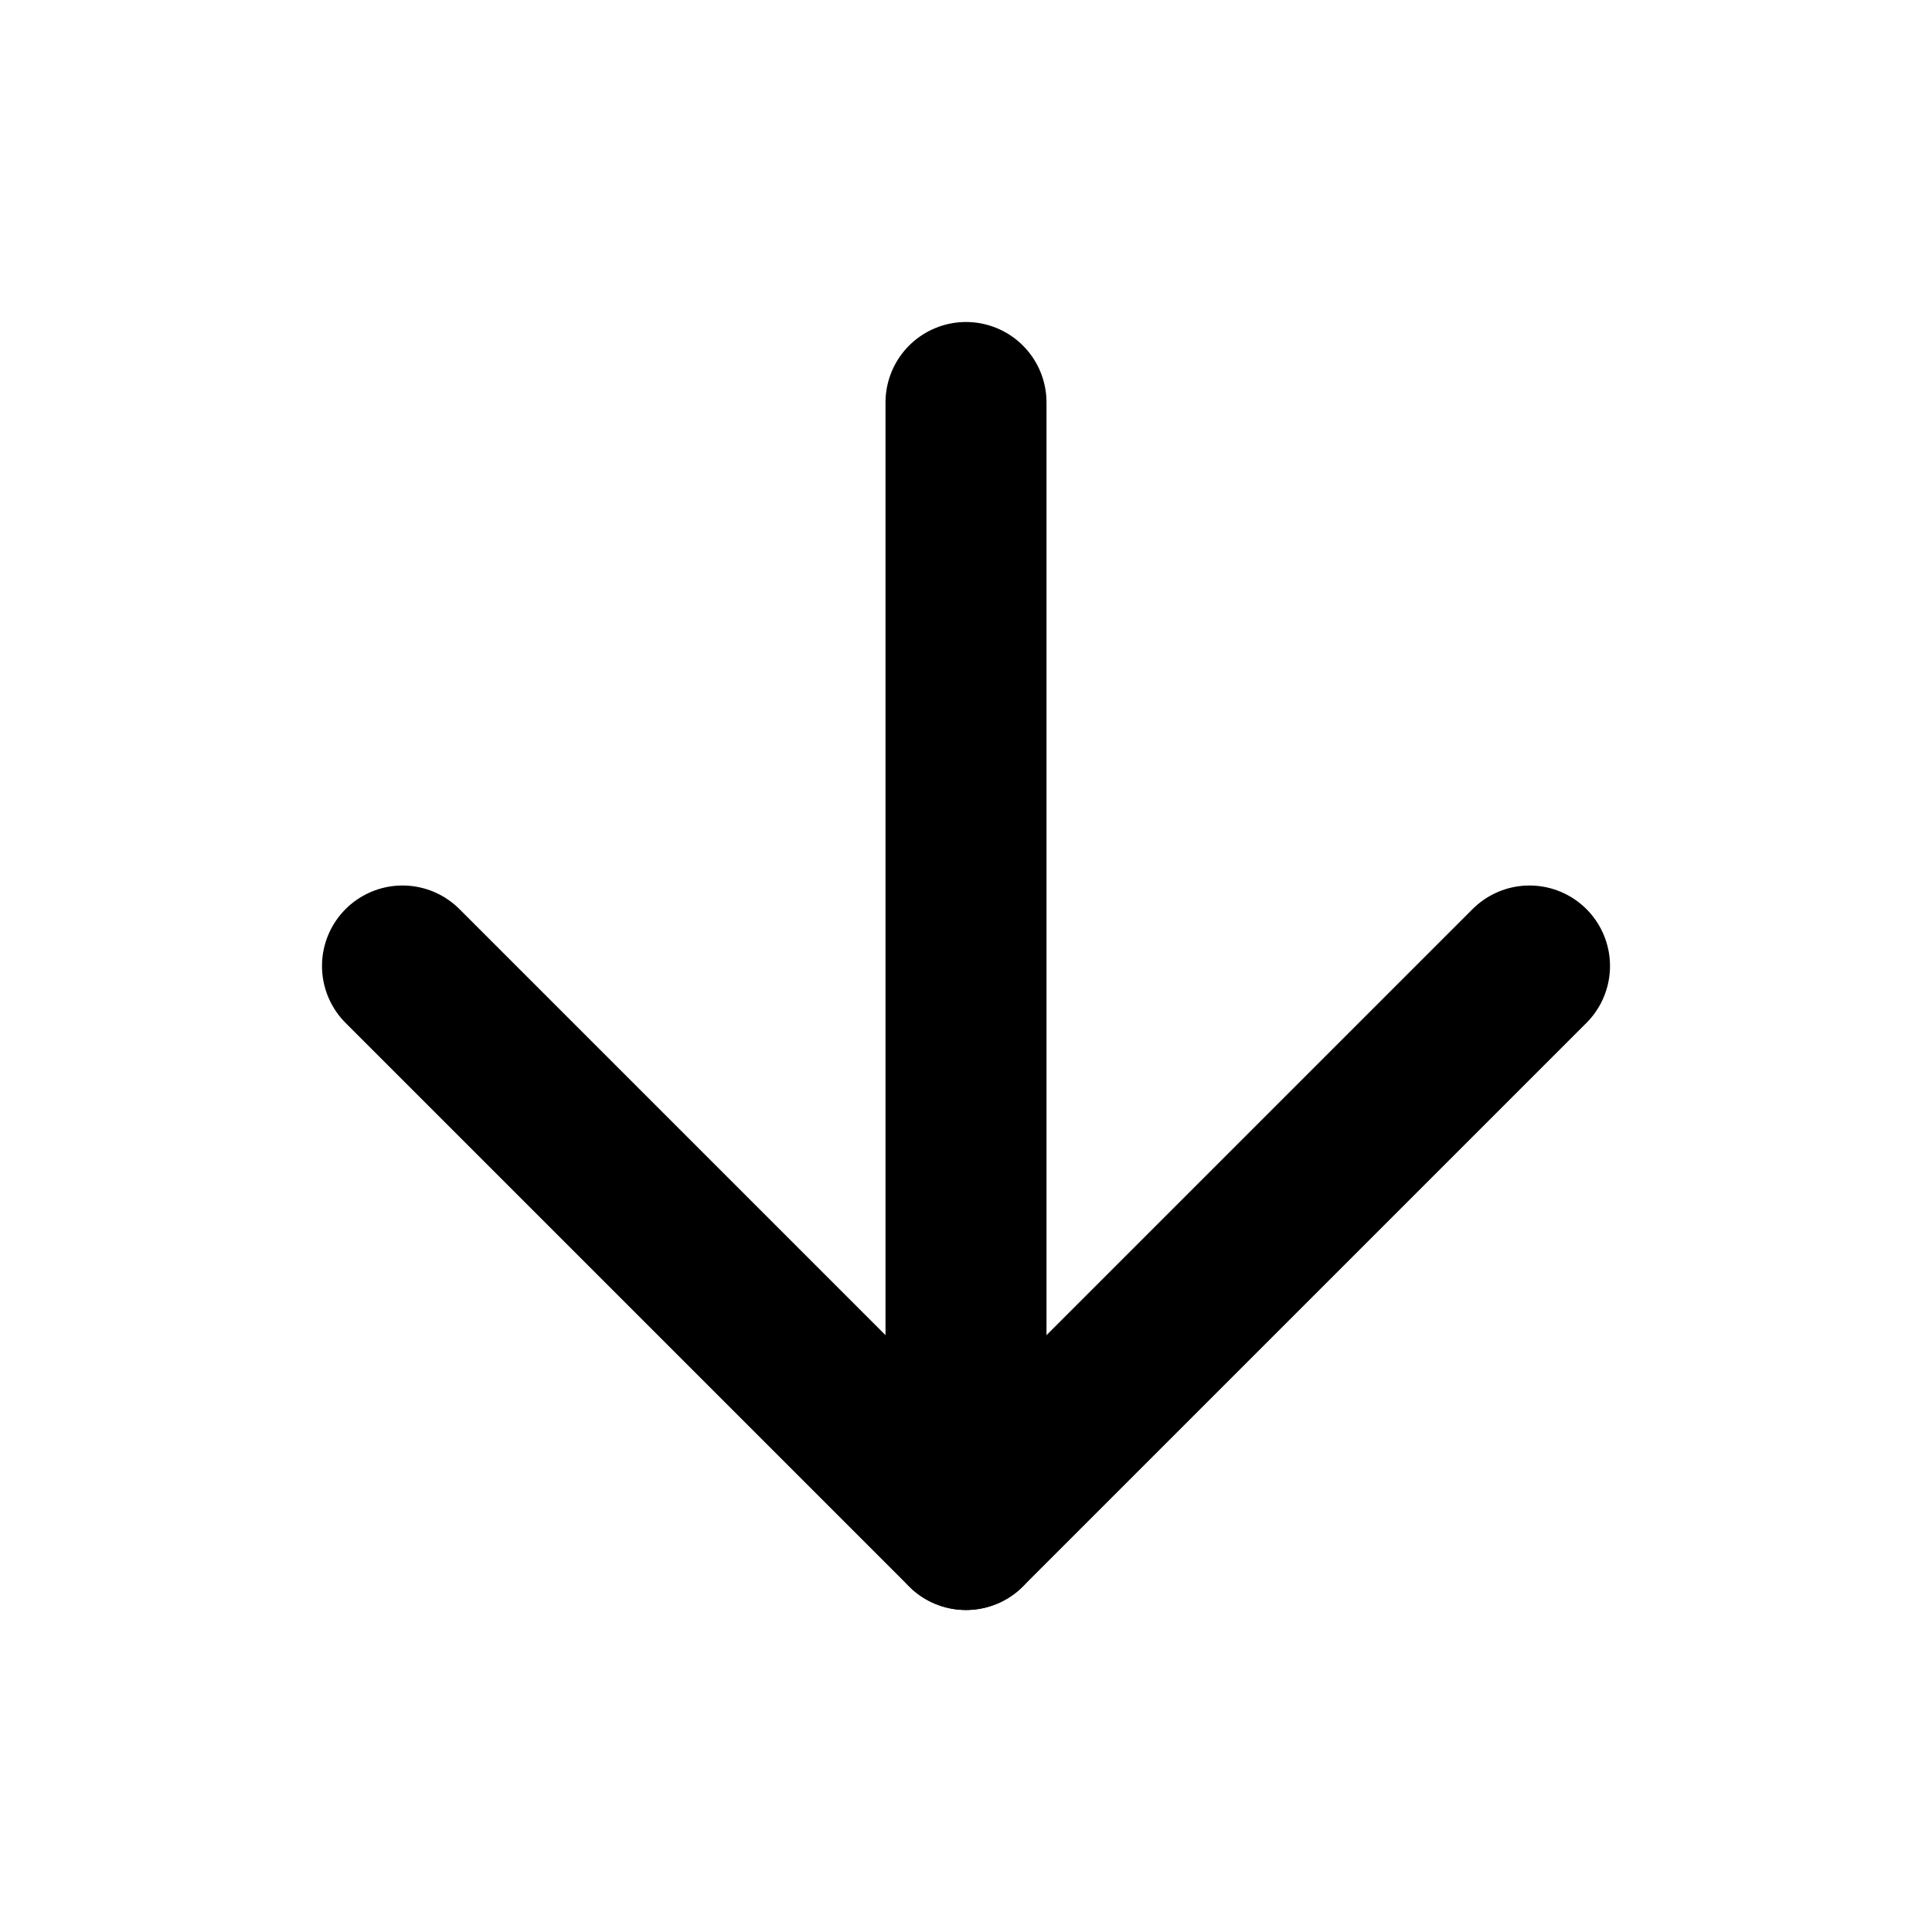
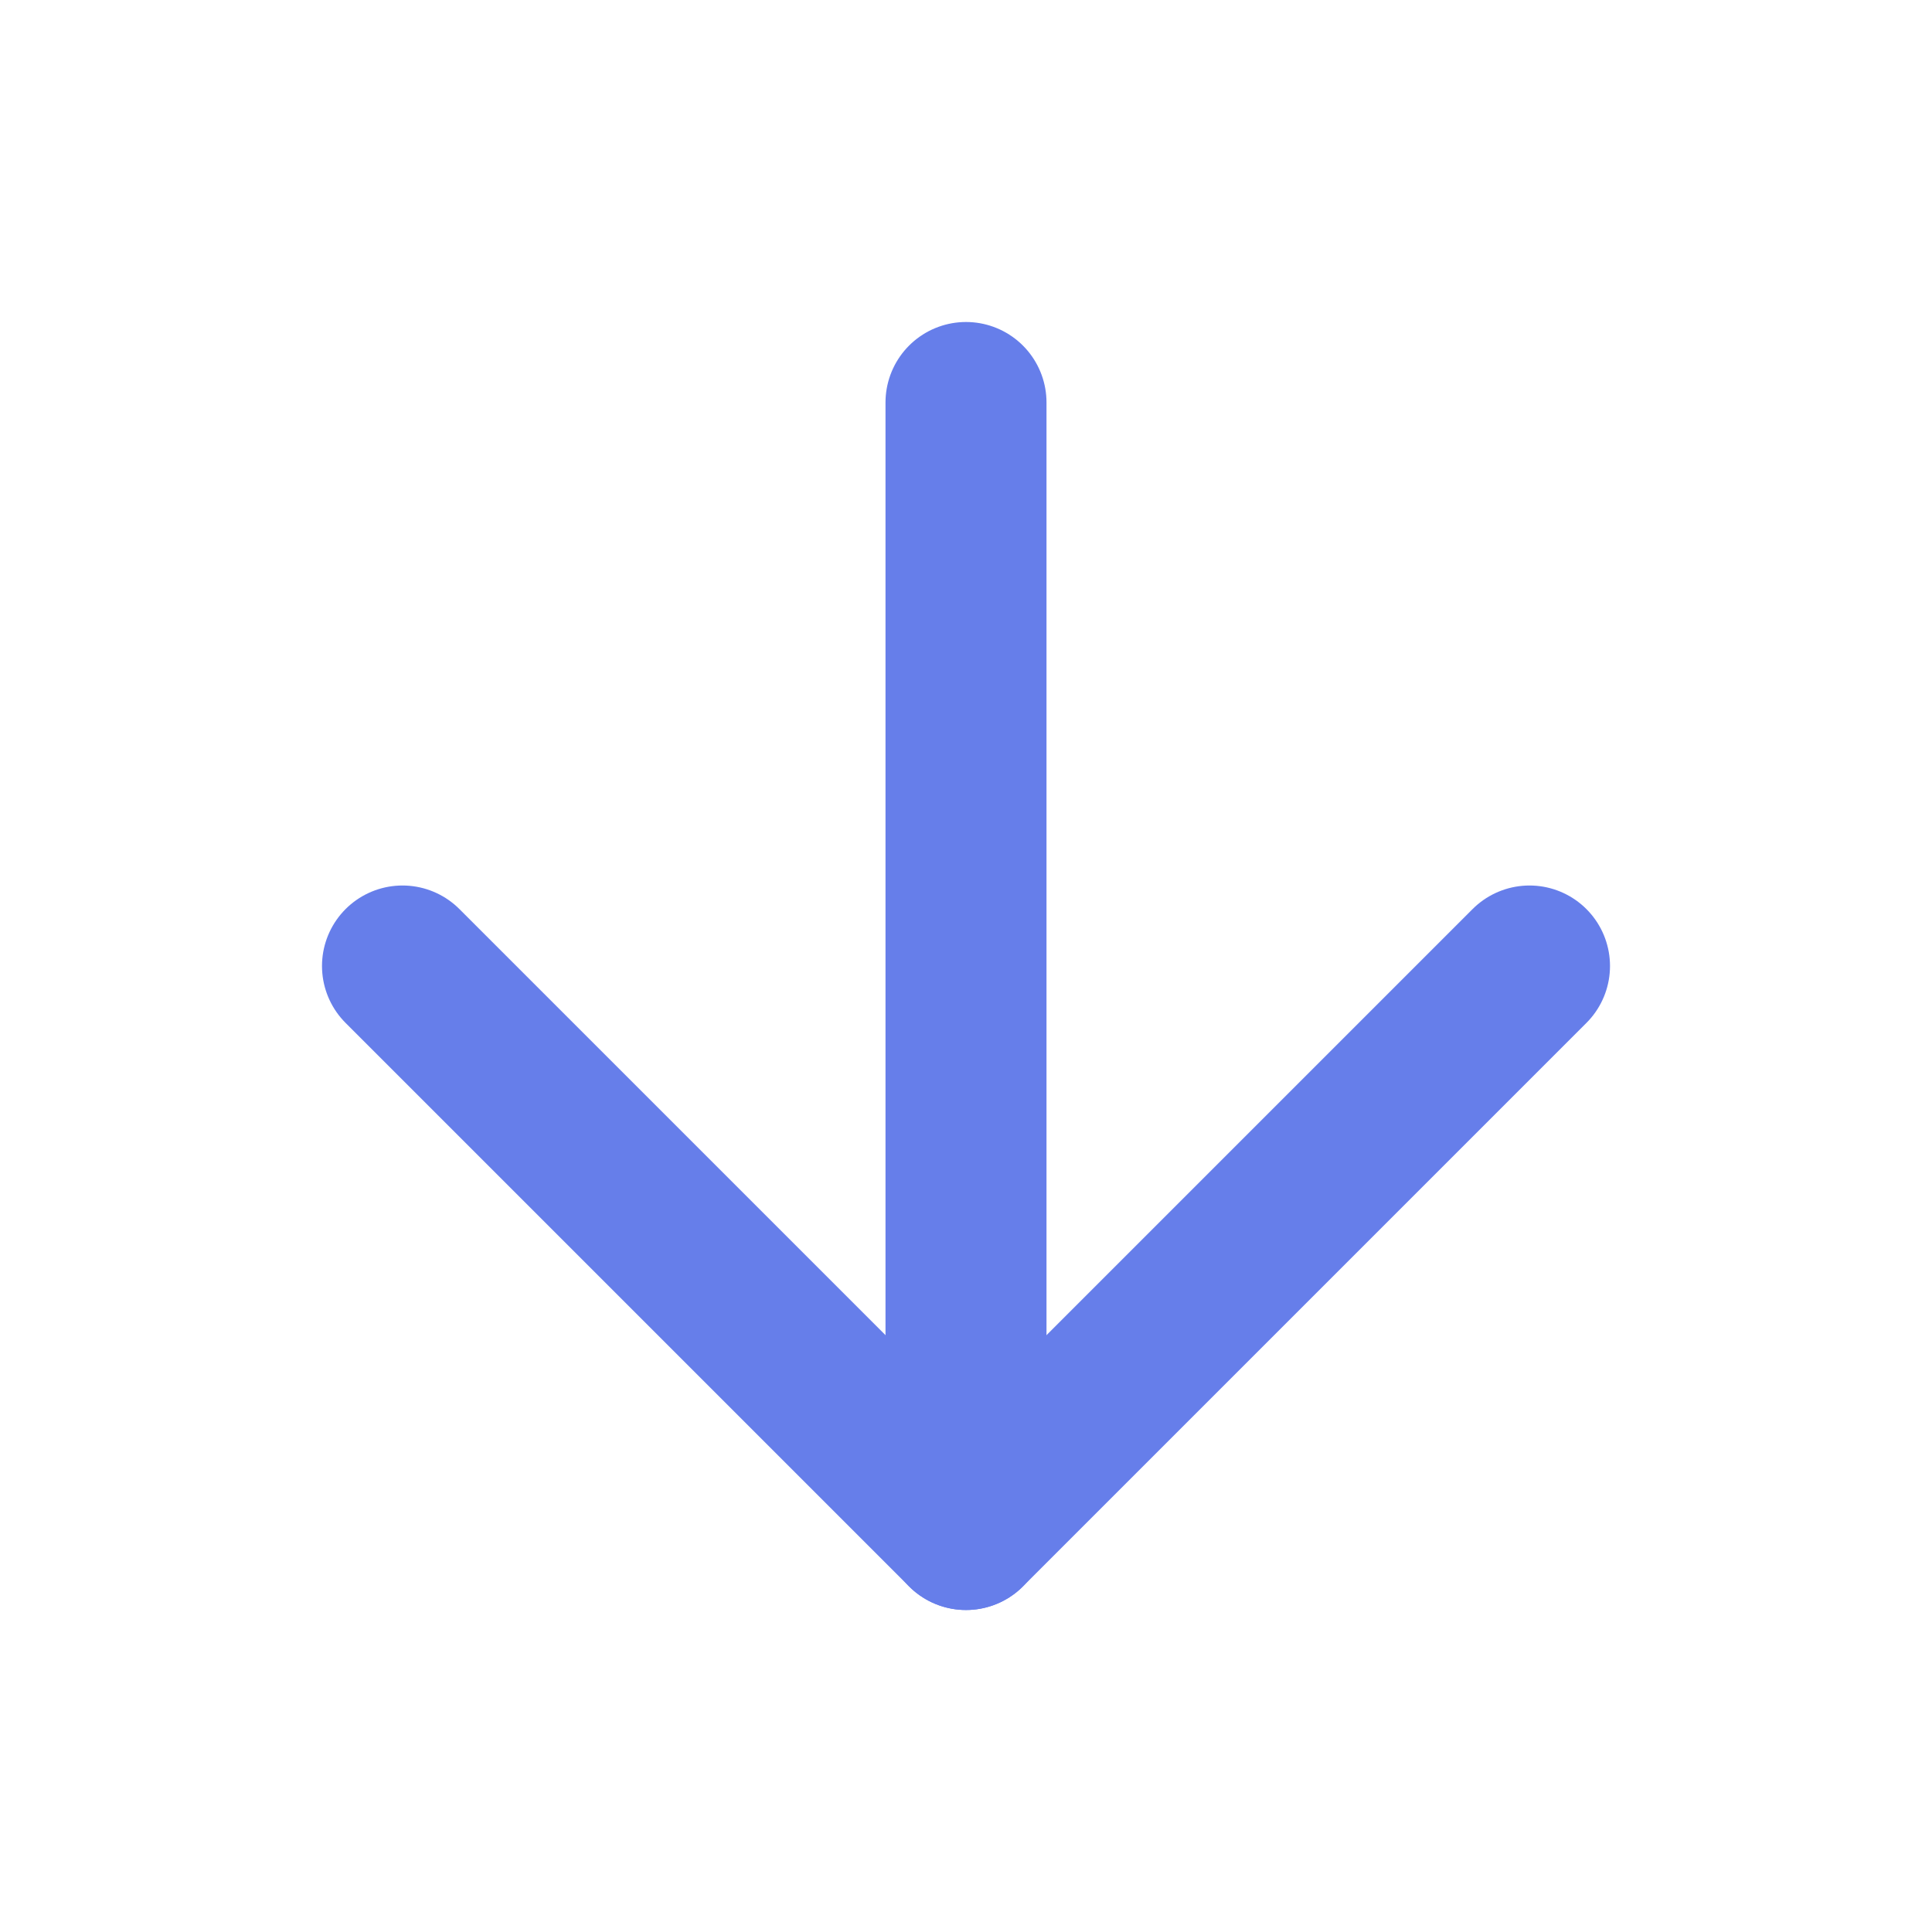
- <svg xmlns="http://www.w3.org/2000/svg" width="24" height="24" viewBox="0 0 24 24" fill="none" stroke="currentColor" stroke-width="2" stroke-linecap="round" stroke-linejoin="round" class="lucide lucide-arrow-down-icon lucide-arrow-down">
+ <svg xmlns="http://www.w3.org/2000/svg" width="24" height="24" viewBox="0 0 24 24" fill="none" stroke="#667eea" stroke-width="2" stroke-linecap="round" stroke-linejoin="round" class="lucide lucide-arrow-down-icon lucide-arrow-down">
  <path d="M12 5v14" />
  <path d="m19 12-7 7-7-7" />
</svg>
